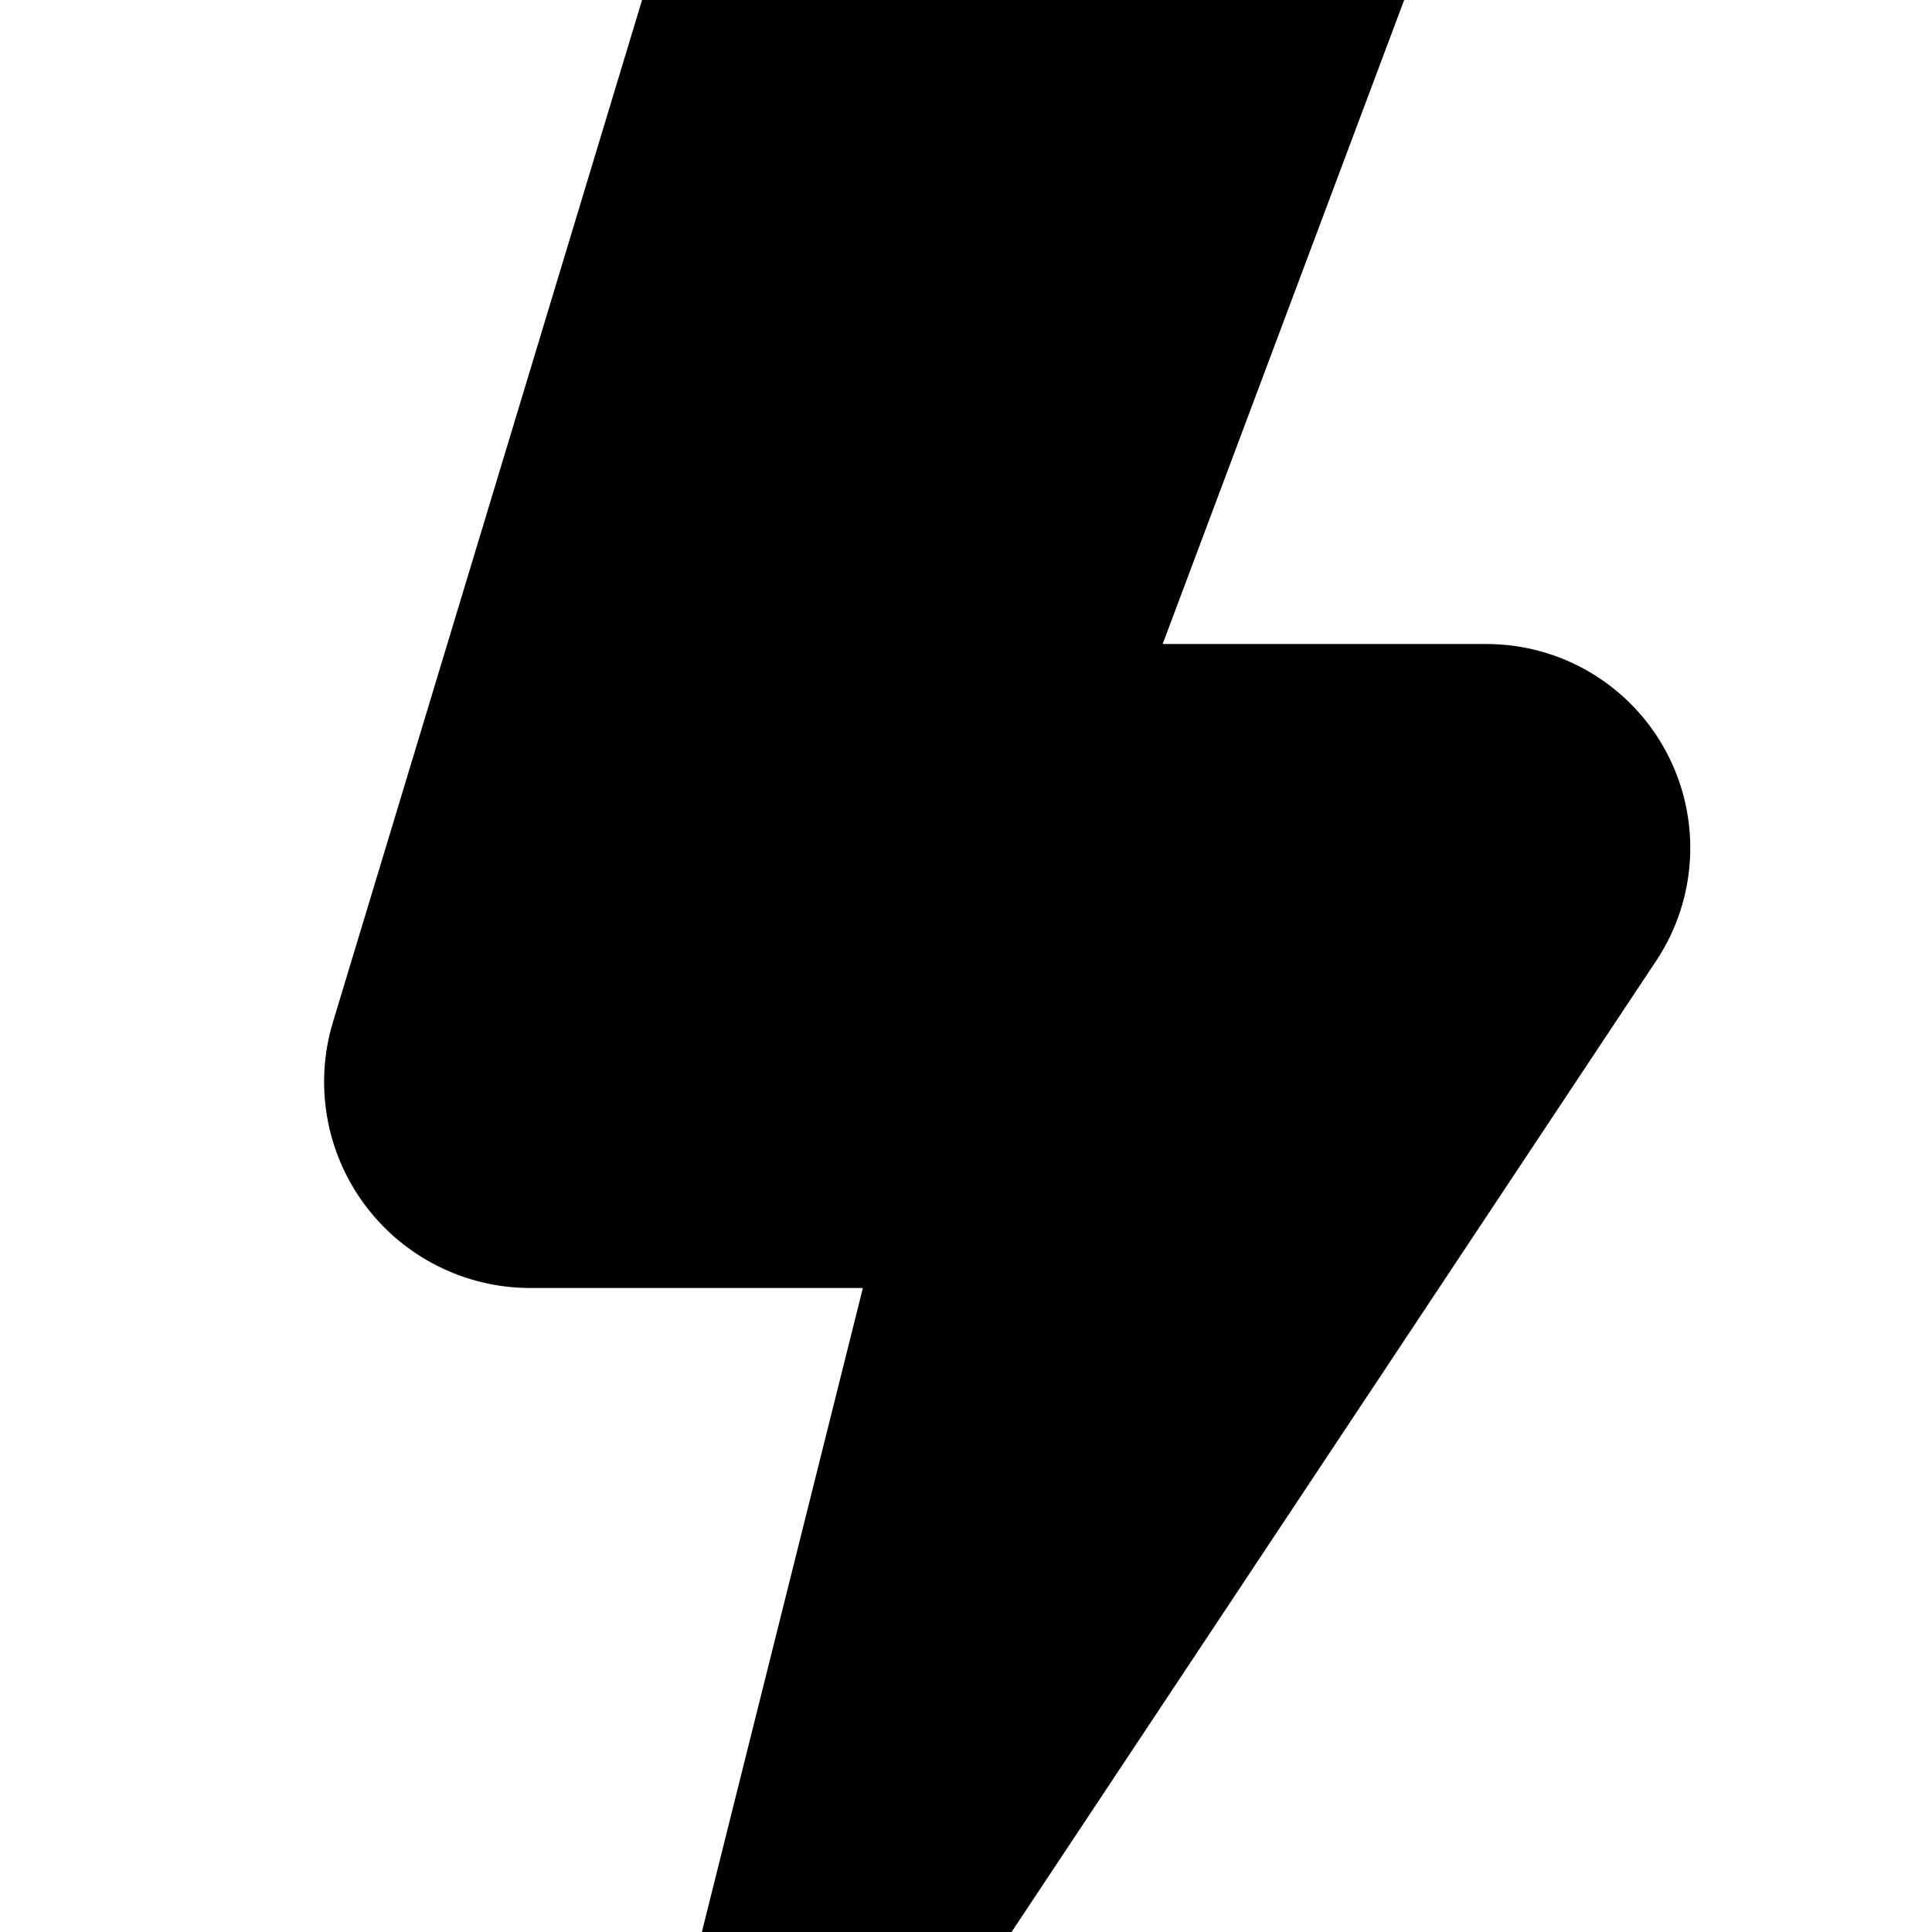
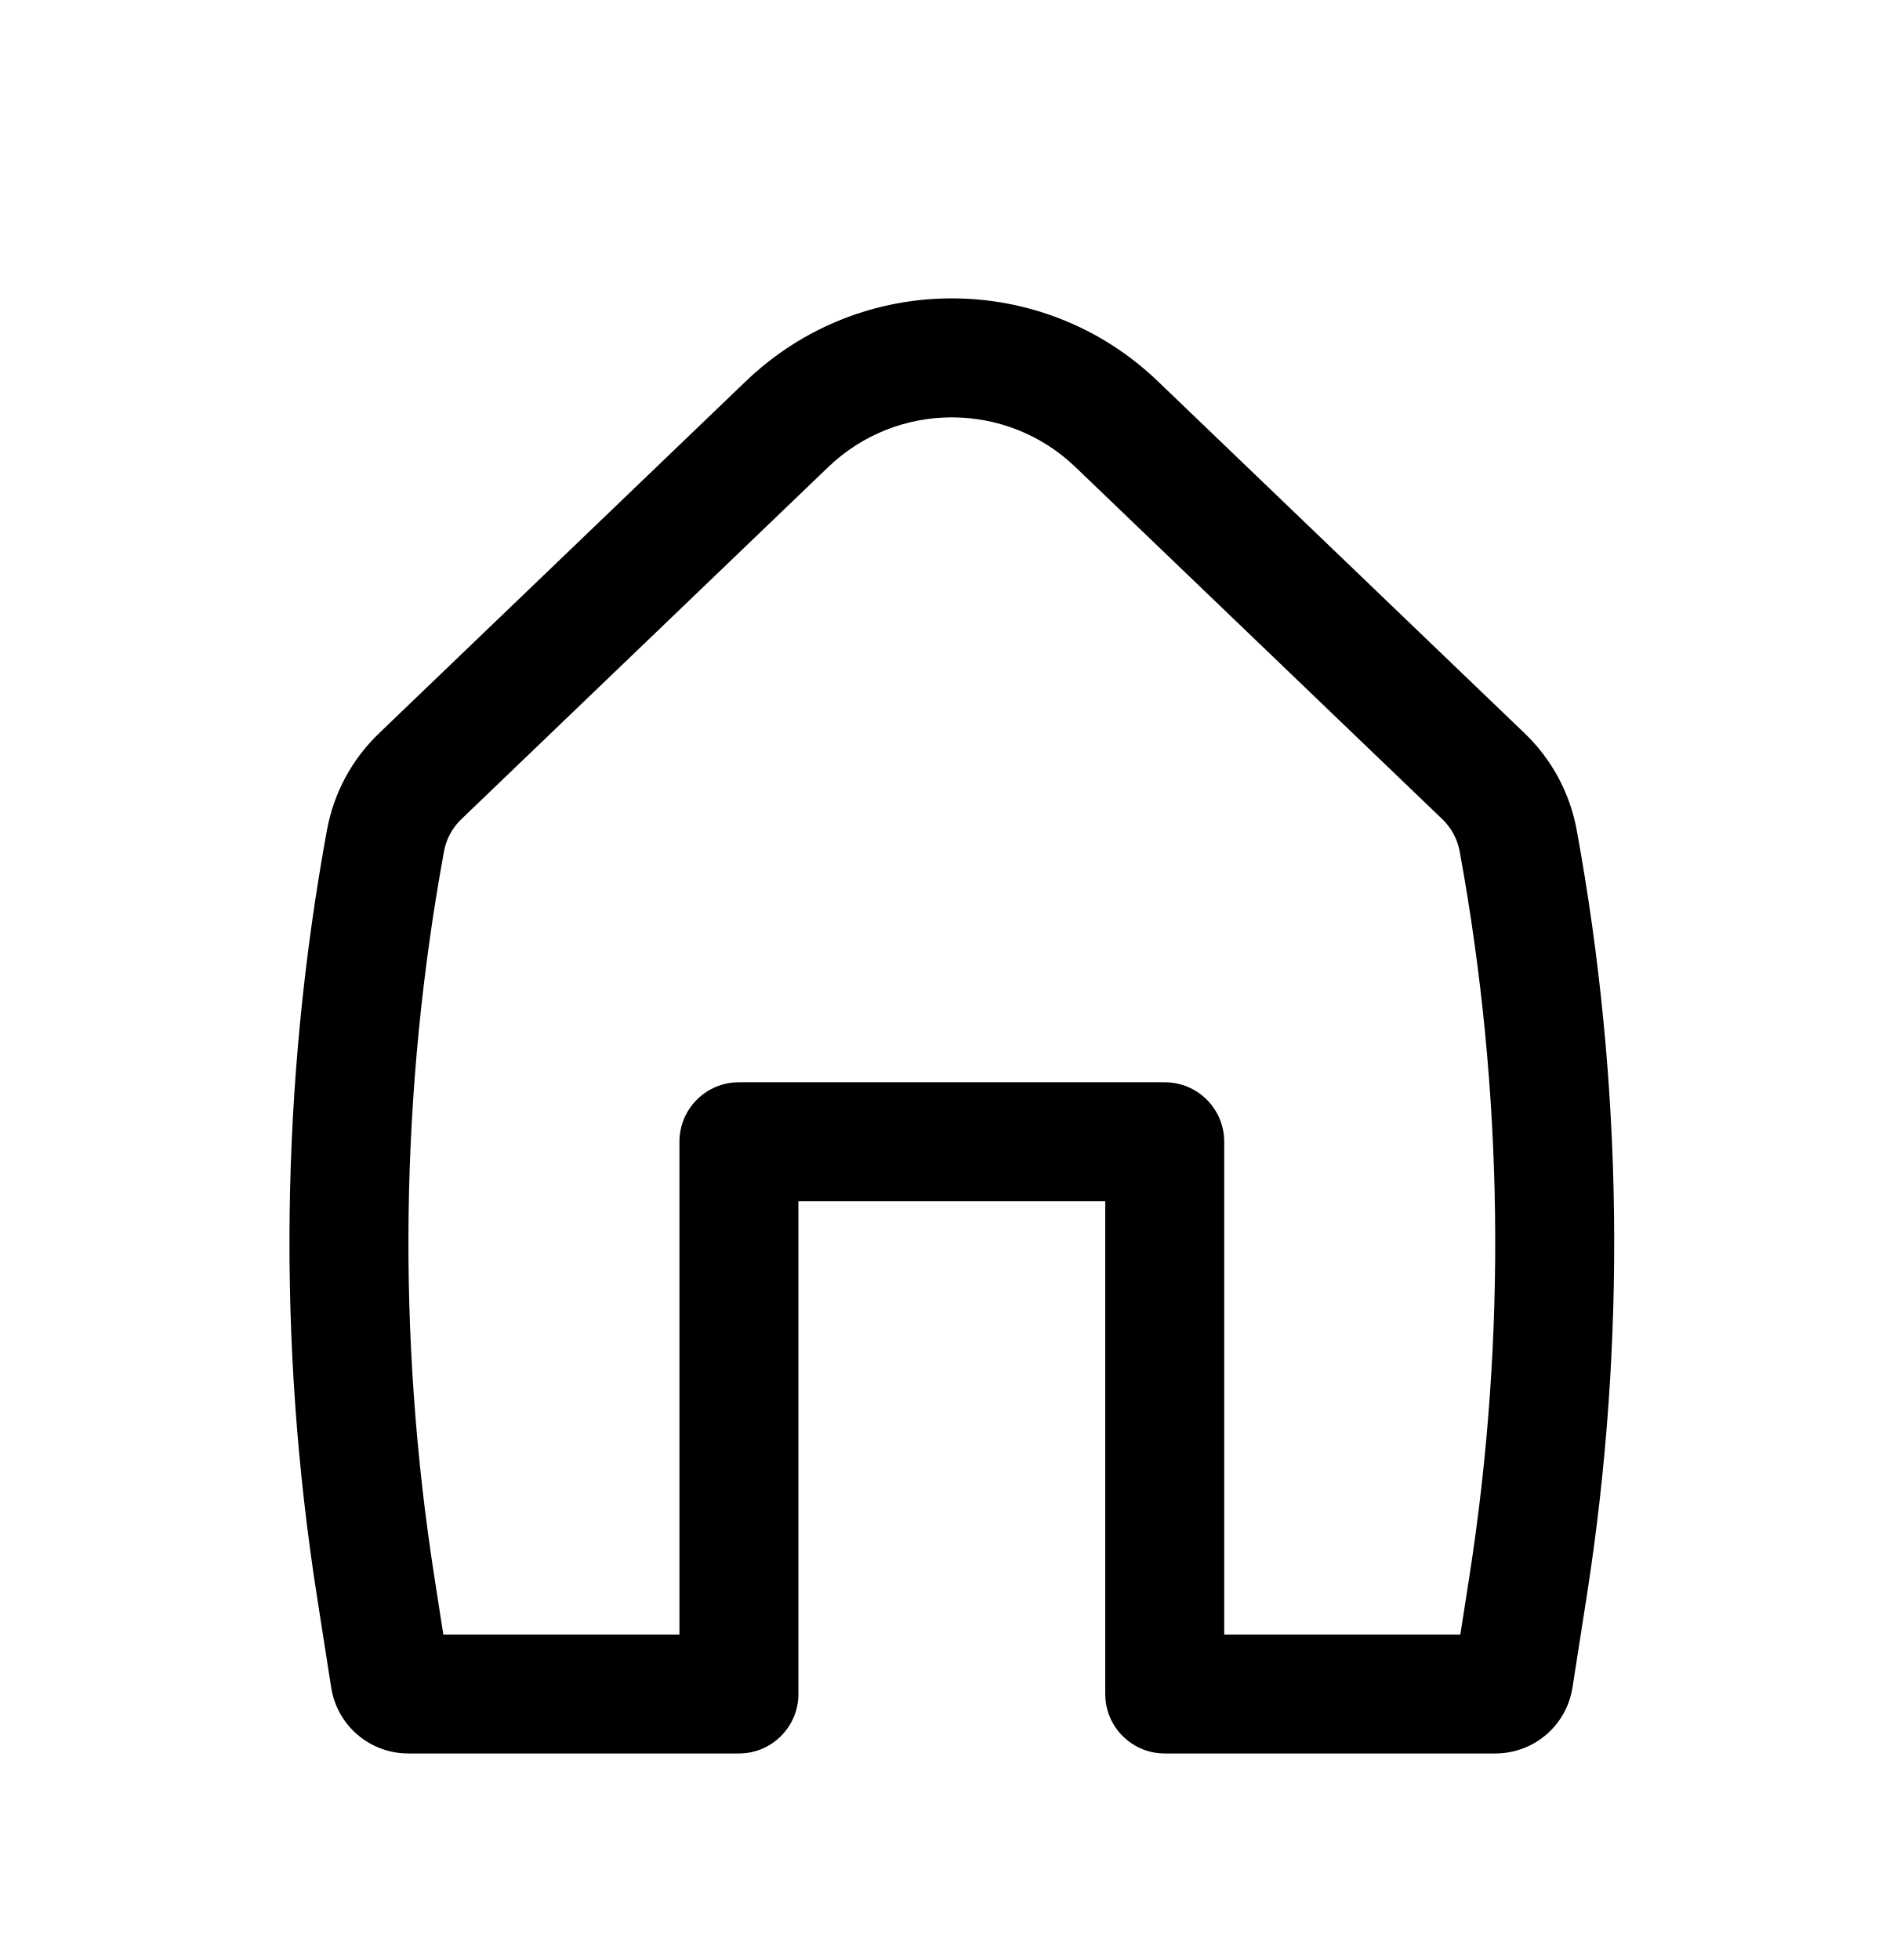
- <svg xmlns="http://www.w3.org/2000/svg" id="Layer_1" data-name="Layer 1" viewBox="0 0 24 24" width="512" height="512">
-   <path d="M12.566,24H8.719l2-8H6.586a2.561,2.561,0,0,1-2.451-3.3L7.976,0h9.467l-3,8h4.023a2.533,2.533,0,0,1,2.11,3.932Z" />
+ <svg xmlns="http://www.w3.org/2000/svg" width="34" height="35" viewBox="0 0 34 35" fill="none">
+   <path fill-rule="evenodd" clip-rule="evenodd" d="M19.207 8.34C17.974 7.157 16.026 7.157 14.793 8.34L8.239 14.629C8.078 14.783 7.97 14.984 7.93 15.203C7.145 19.484 7.087 23.867 7.759 28.167L7.918 29.188H12.135V20.388C12.135 19.801 12.611 19.326 13.197 19.326H20.803C21.389 19.326 21.865 19.801 21.865 20.388V29.188H26.082L26.241 28.167C26.913 23.867 26.855 19.484 26.07 15.203C26.03 14.984 25.922 14.783 25.761 14.629L19.207 8.34ZM13.322 6.807C15.377 4.835 18.623 4.835 20.678 6.807L27.232 13.096C27.715 13.559 28.039 14.162 28.16 14.82C28.988 19.335 29.049 23.959 28.341 28.495L28.085 30.134C27.979 30.813 27.395 31.312 26.708 31.312H20.803C20.216 31.312 19.74 30.837 19.74 30.25V21.451H14.26V30.25C14.26 30.837 13.784 31.312 13.197 31.312H7.292C6.605 31.312 6.021 30.813 5.915 30.134L5.659 28.495C4.951 23.959 5.012 19.335 5.84 14.82C5.961 14.162 6.285 13.559 6.768 13.096L13.322 6.807Z" fill="black" />
</svg>
